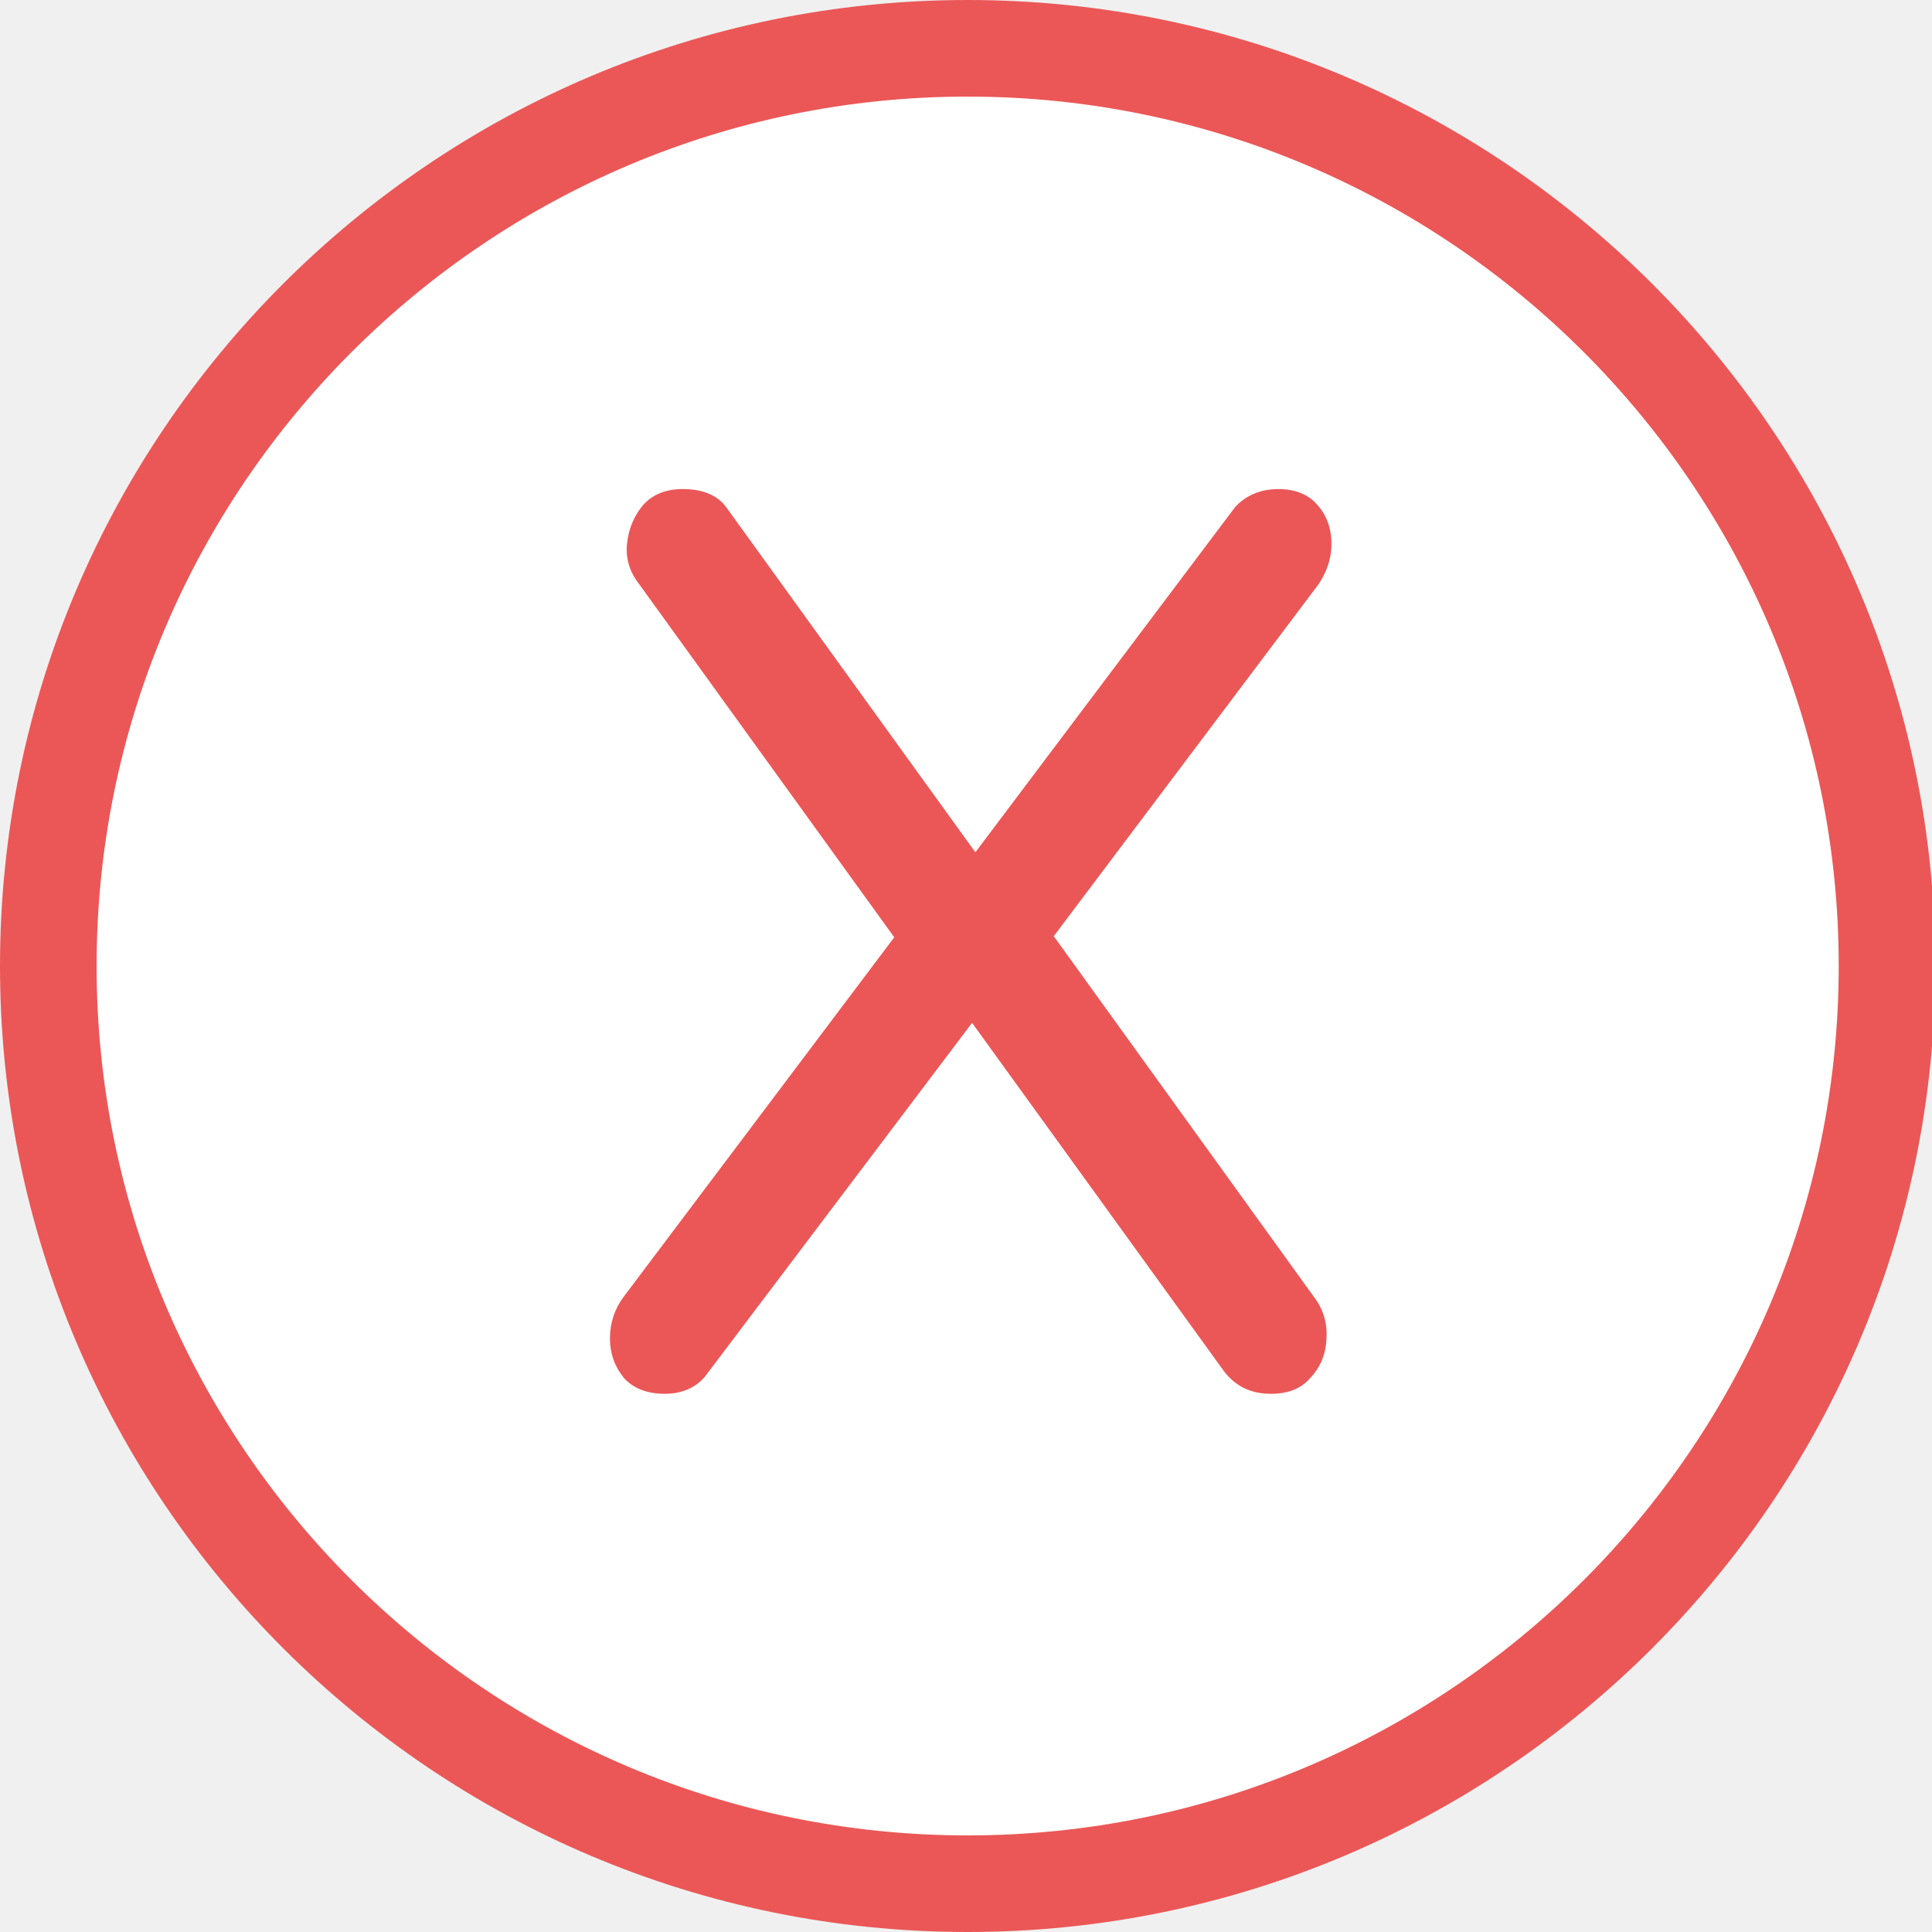
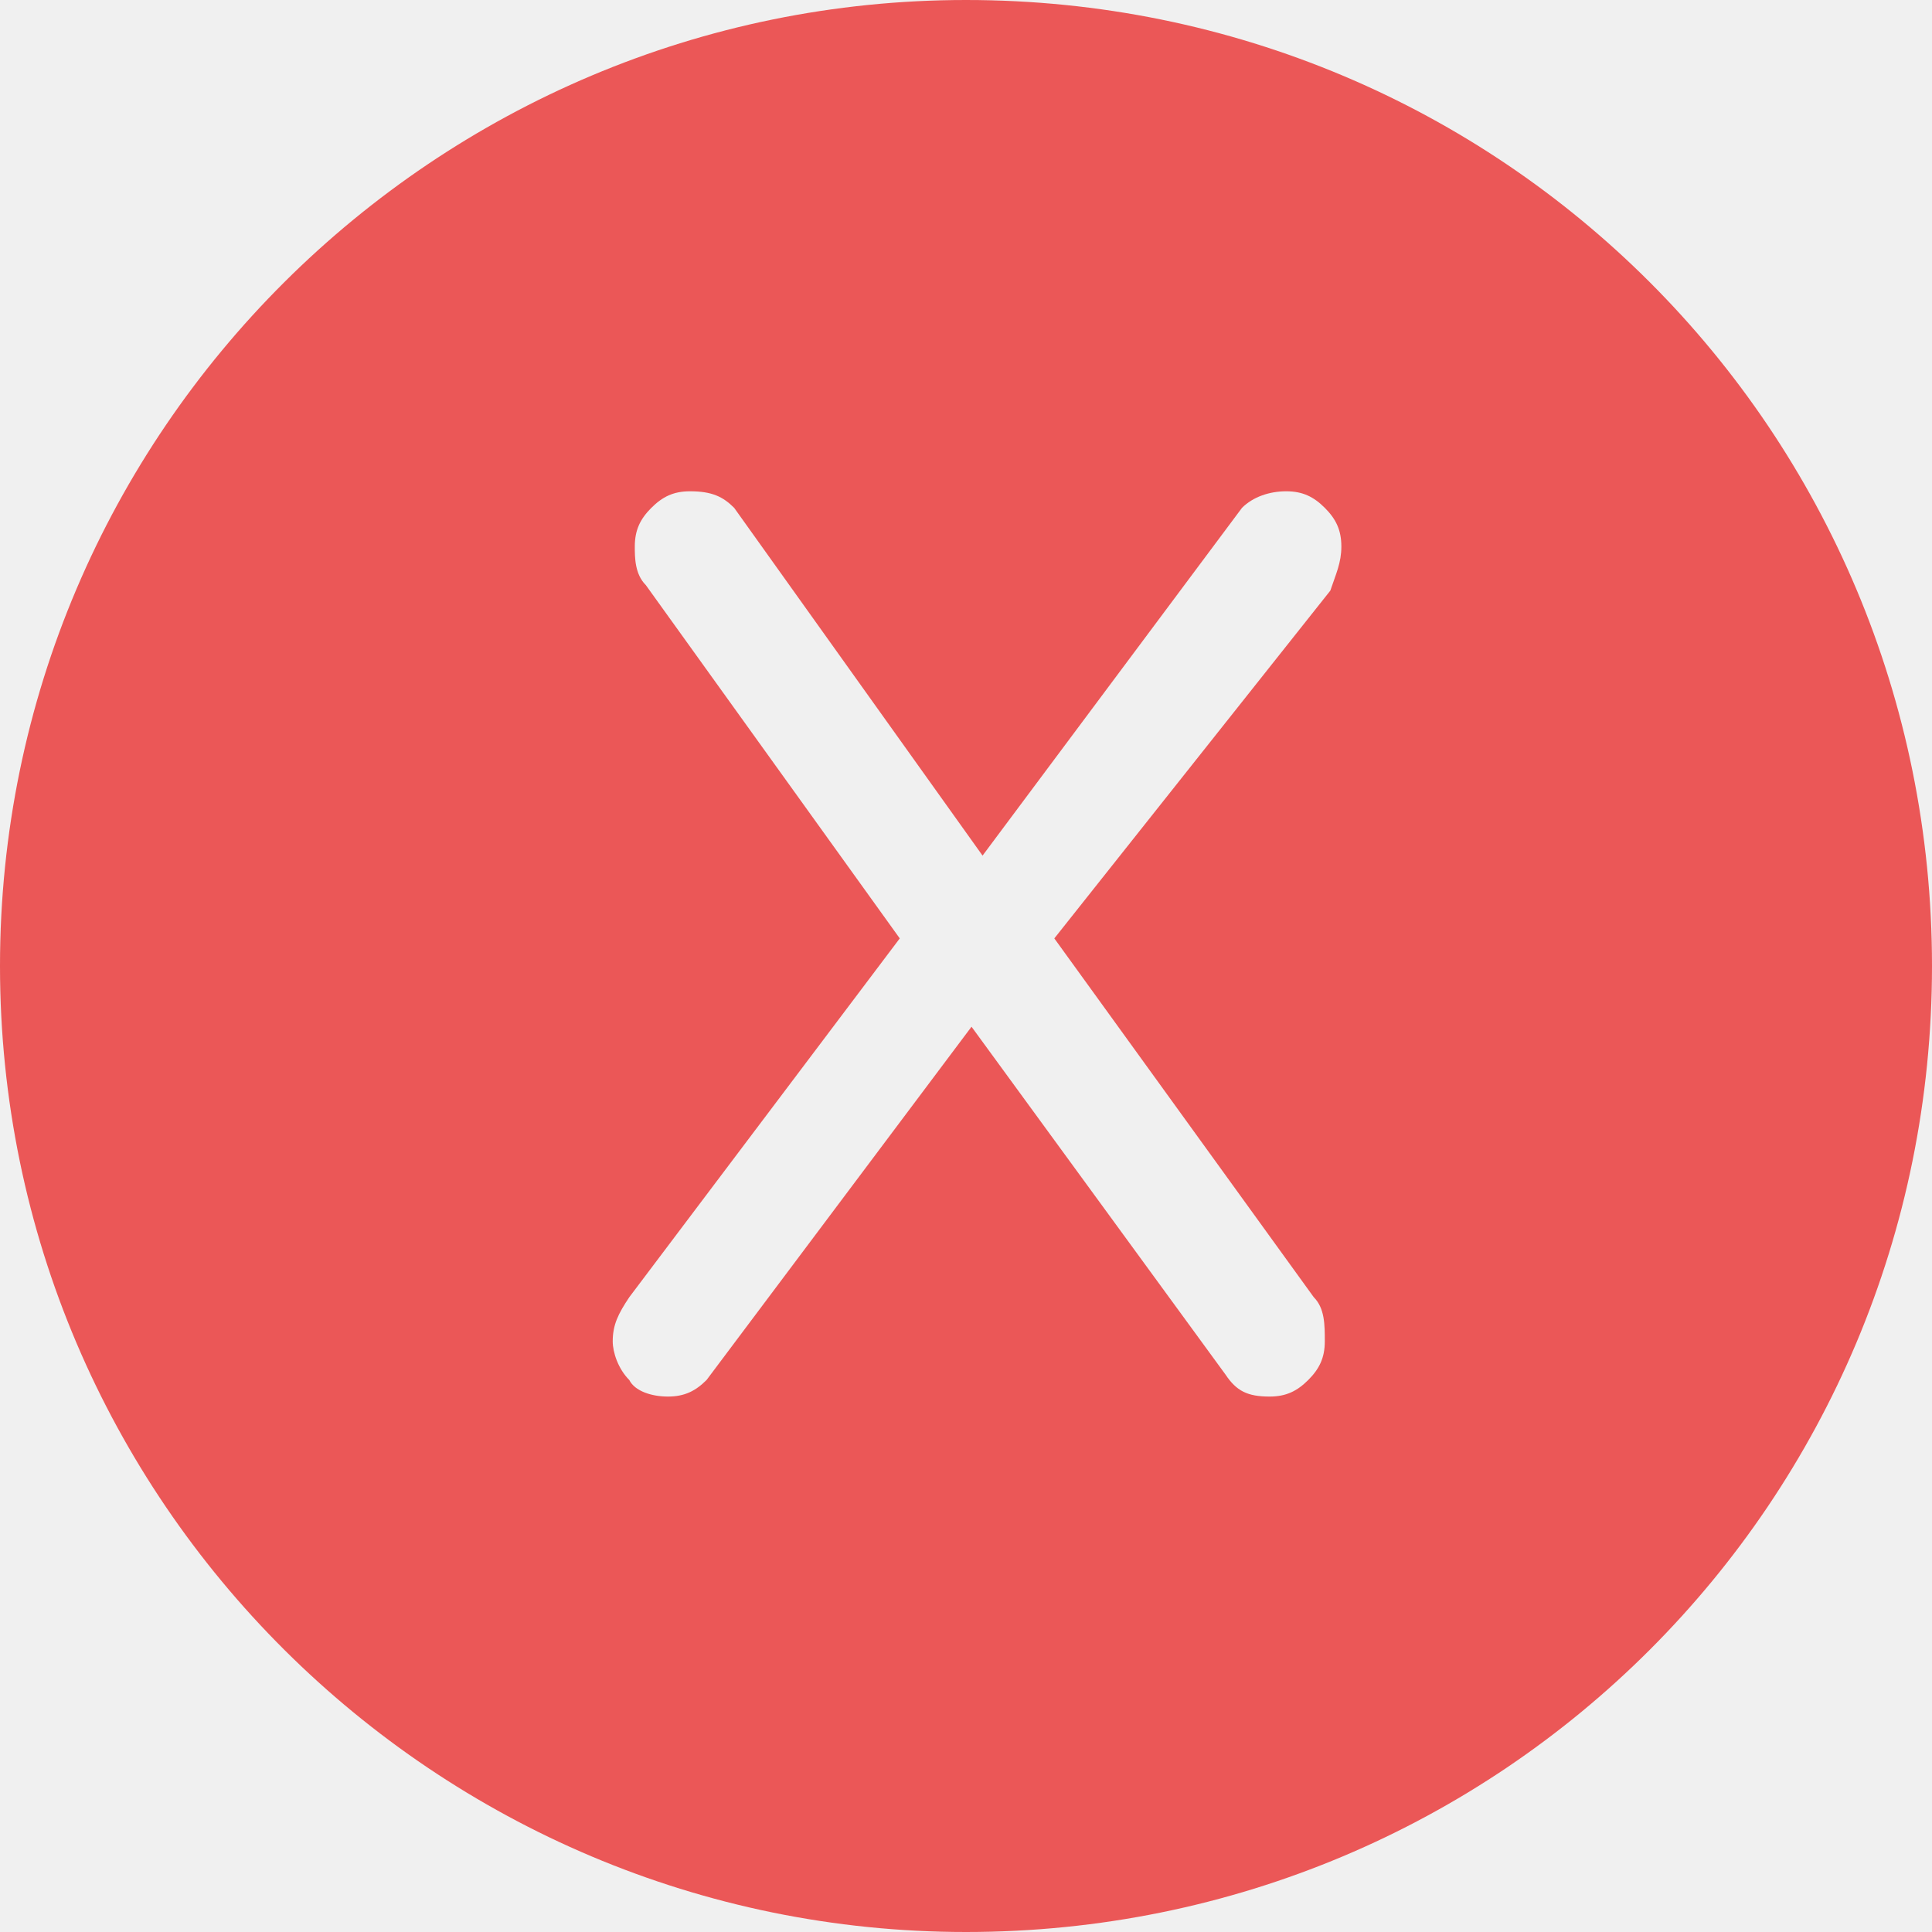
<svg xmlns="http://www.w3.org/2000/svg" version="1.1" id="Capa_1" x="0px" y="0px" viewBox="0 0 35 35" style="enable-background:new 0 0 35 35;" xml:space="preserve">
  <style type="text/css">
- 	.st0{fill:#FFFFFF;}
- 	.st1{fill:#EB5757;}
+ 	.st0{fill:#EB5757;}
</style>
-   <g>
-     <path class="st0" d="M34.19,17.5c0,9.18-7.46,16.62-16.66,16.62c-9.2,0-16.66-7.44-16.66-16.62c0-9.18,7.46-16.63,16.66-16.63   C26.73,0.88,34.19,8.32,34.19,17.5z" />
-     <path class="st1" d="M17.53,35C7.86,35,0,27.15,0,17.5C0,7.85,7.86,0,17.53,0c9.67,0,17.53,7.85,17.53,17.5   C35.06,27.15,27.2,35,17.53,35z M17.53,1.75c-8.7,0-15.78,7.07-15.78,15.75c0,8.69,7.08,15.75,15.78,15.75   c8.7,0,15.78-7.06,15.78-15.75C33.31,8.82,26.23,1.75,17.53,1.75z" />
-   </g>
-   <g>
-     <path class="st1" d="M12.04,25.25c-0.32,0-0.57-0.1-0.74-0.29c-0.17-0.21-0.25-0.45-0.25-0.71c0-0.28,0.08-0.53,0.25-0.76l4.9-6.51   l-4.63-6.41c-0.17-0.22-0.24-0.47-0.21-0.73c0.03-0.27,0.13-0.5,0.29-0.69c0.18-0.2,0.42-0.29,0.72-0.29   c0.36,0,0.62,0.11,0.78,0.32l4.52,6.26l4.71-6.26c0.2-0.21,0.46-0.32,0.78-0.32c0.29,0,0.53,0.09,0.69,0.27   c0.17,0.18,0.26,0.41,0.27,0.67c0.01,0.27-0.06,0.52-0.23,0.78l-4.8,6.38l4.71,6.53c0.17,0.22,0.25,0.48,0.23,0.76   c-0.01,0.28-0.11,0.52-0.29,0.71c-0.17,0.2-0.41,0.29-0.72,0.29c-0.35,0-0.63-0.13-0.84-0.4l-4.57-6.32l-4.84,6.41   C12.59,25.15,12.34,25.25,12.04,25.25z" />
-   </g>
+   <path class="st0" d="M17.5,0C7.9,0,0,7.8,0,17.5S7.9,35,17.5,35c9.7,0,17.5-7.8,17.5-17.5S27.2,0,17.5,0z M23.8,23.5  C24,23.7,24,24,24,24.3c0,0.3-0.1,0.5-0.3,0.7c-0.2,0.2-0.4,0.3-0.7,0.3c-0.4,0-0.6-0.1-0.8-0.4l-4.6-6.3l-4.8,6.4  c-0.2,0.2-0.4,0.3-0.7,0.3c-0.3,0-0.6-0.1-0.7-0.3c-0.2-0.2-0.3-0.5-0.3-0.7c0-0.3,0.1-0.5,0.3-0.8l4.9-6.5l-4.6-6.4  c-0.2-0.2-0.2-0.5-0.2-0.7c0-0.3,0.1-0.5,0.3-0.7c0.2-0.2,0.4-0.3,0.7-0.3c0.4,0,0.6,0.1,0.8,0.3l4.5,6.3l4.7-6.3  c0.2-0.2,0.5-0.3,0.8-0.3c0.3,0,0.5,0.1,0.7,0.3c0.2,0.2,0.3,0.4,0.3,0.7c0,0.3-0.1,0.5-0.2,0.8L19.1,17L23.8,23.5z" />
</svg>
